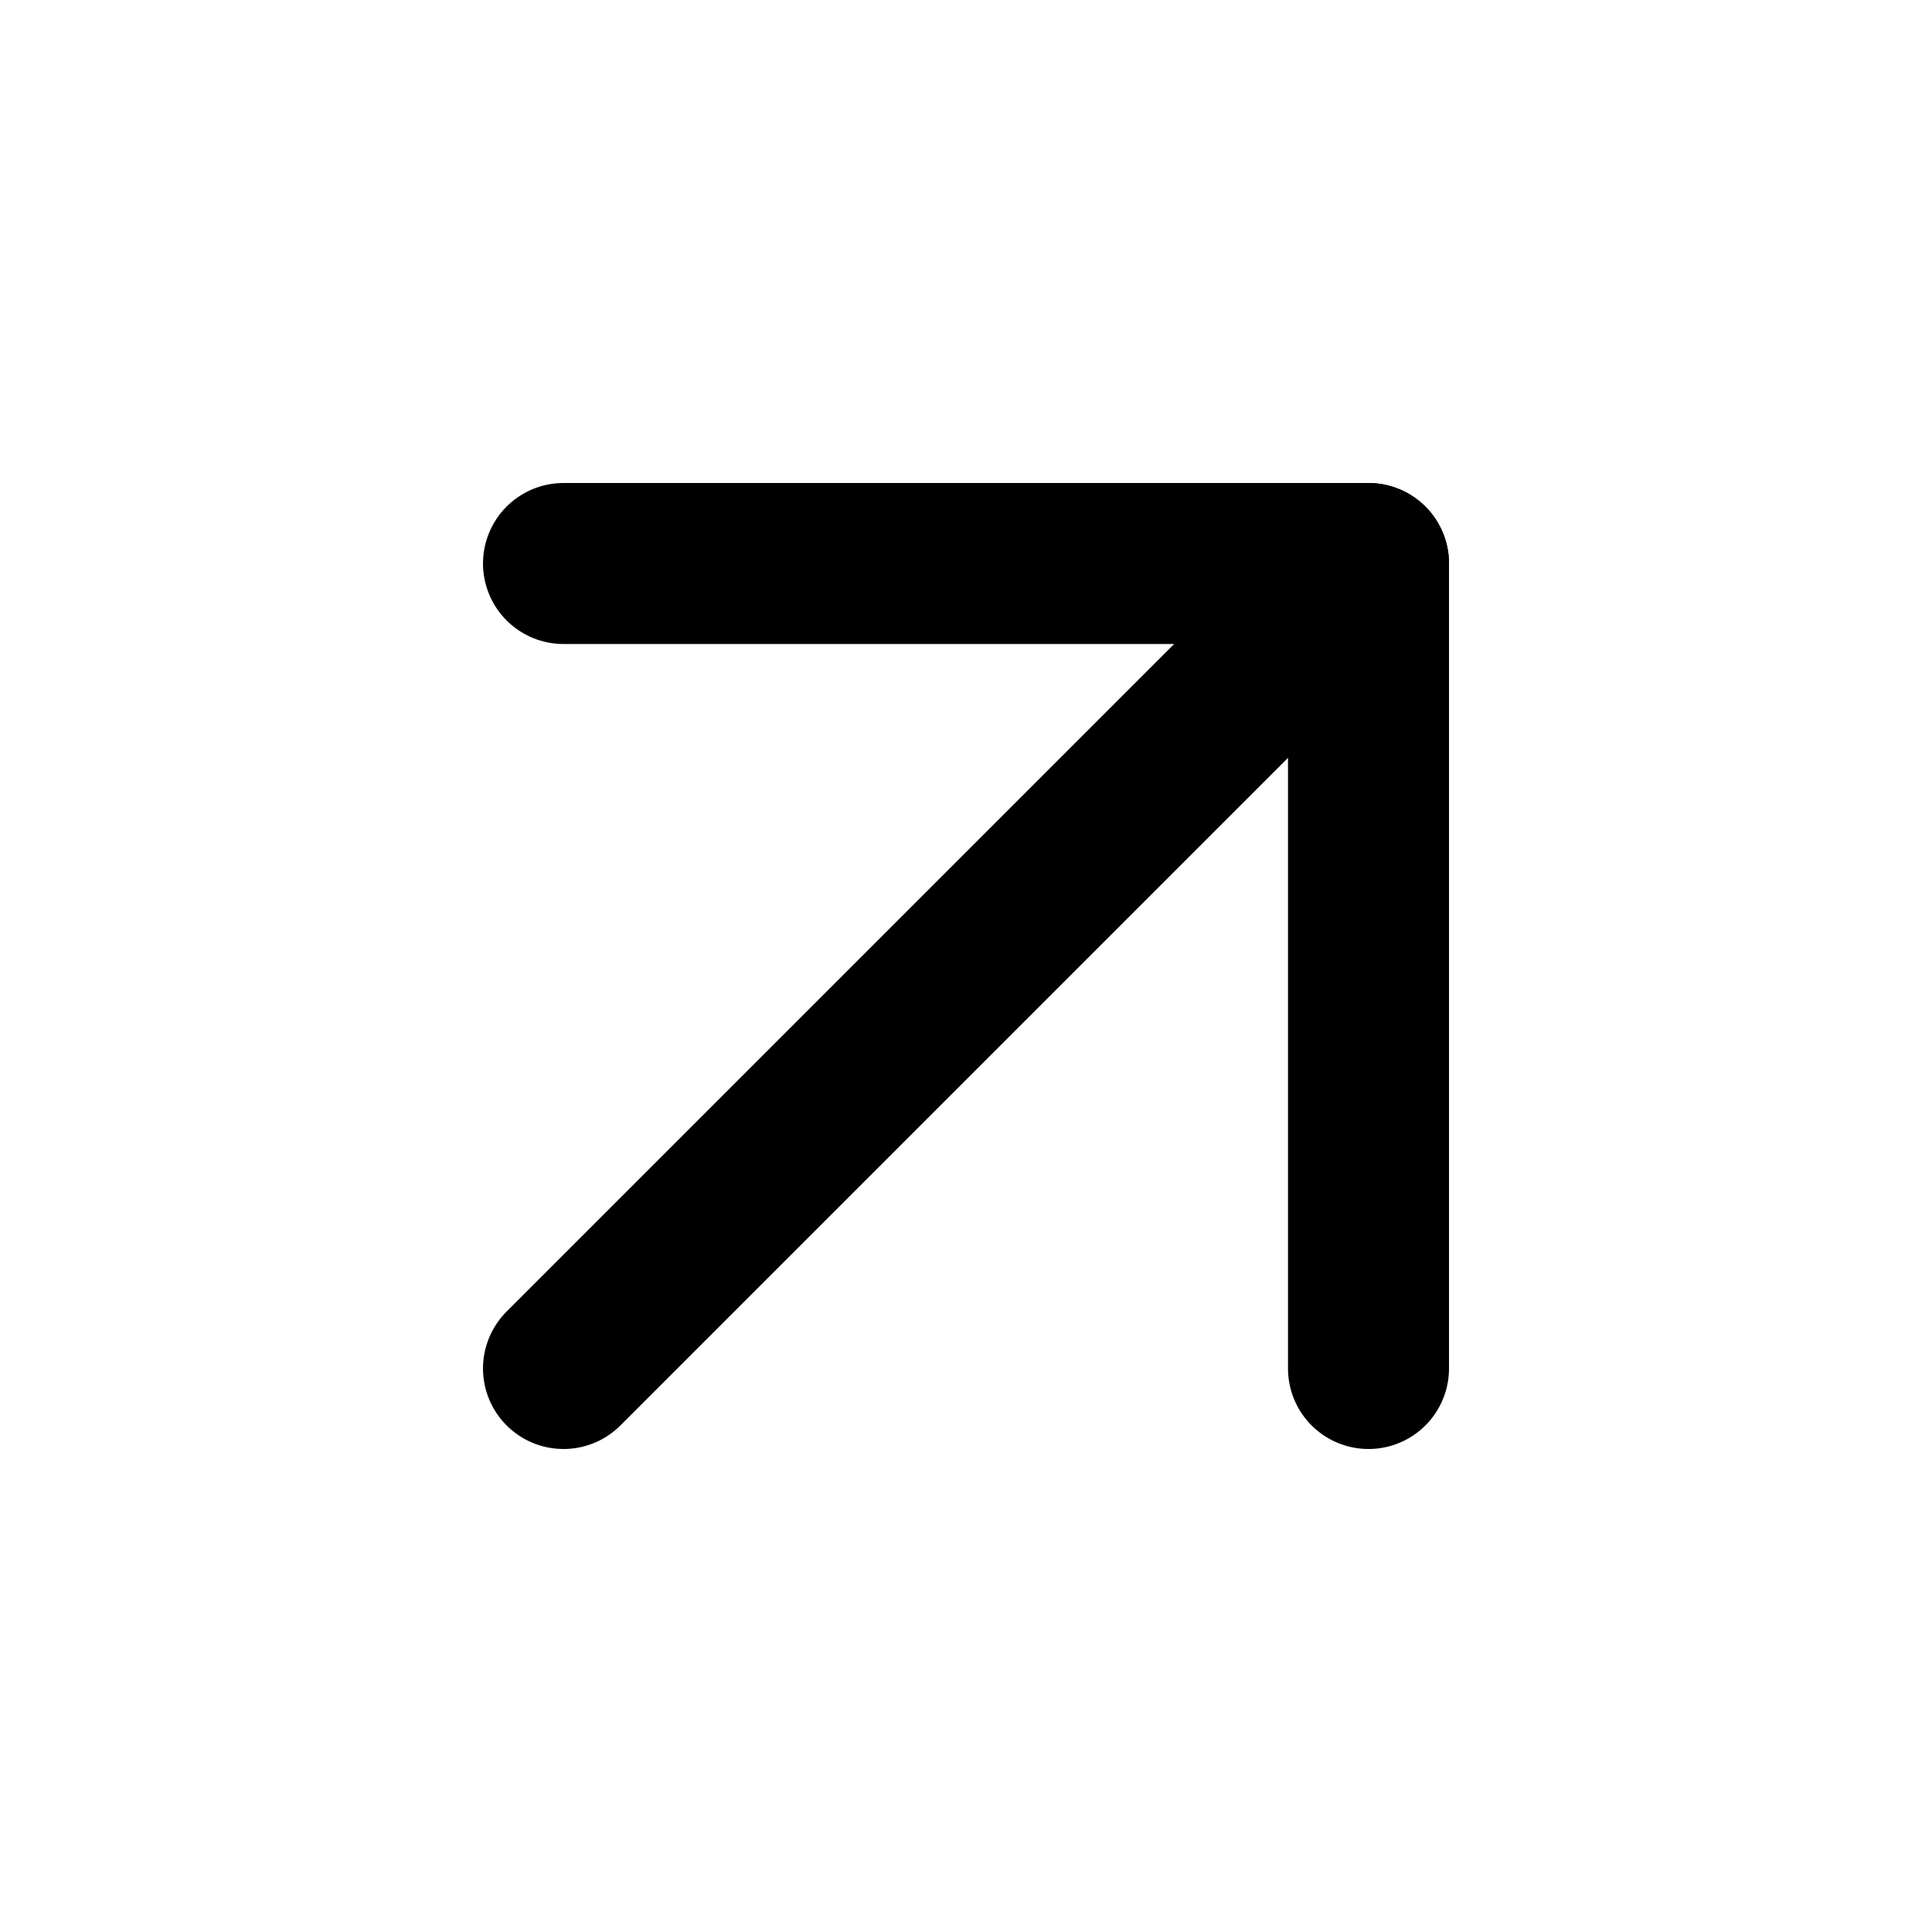
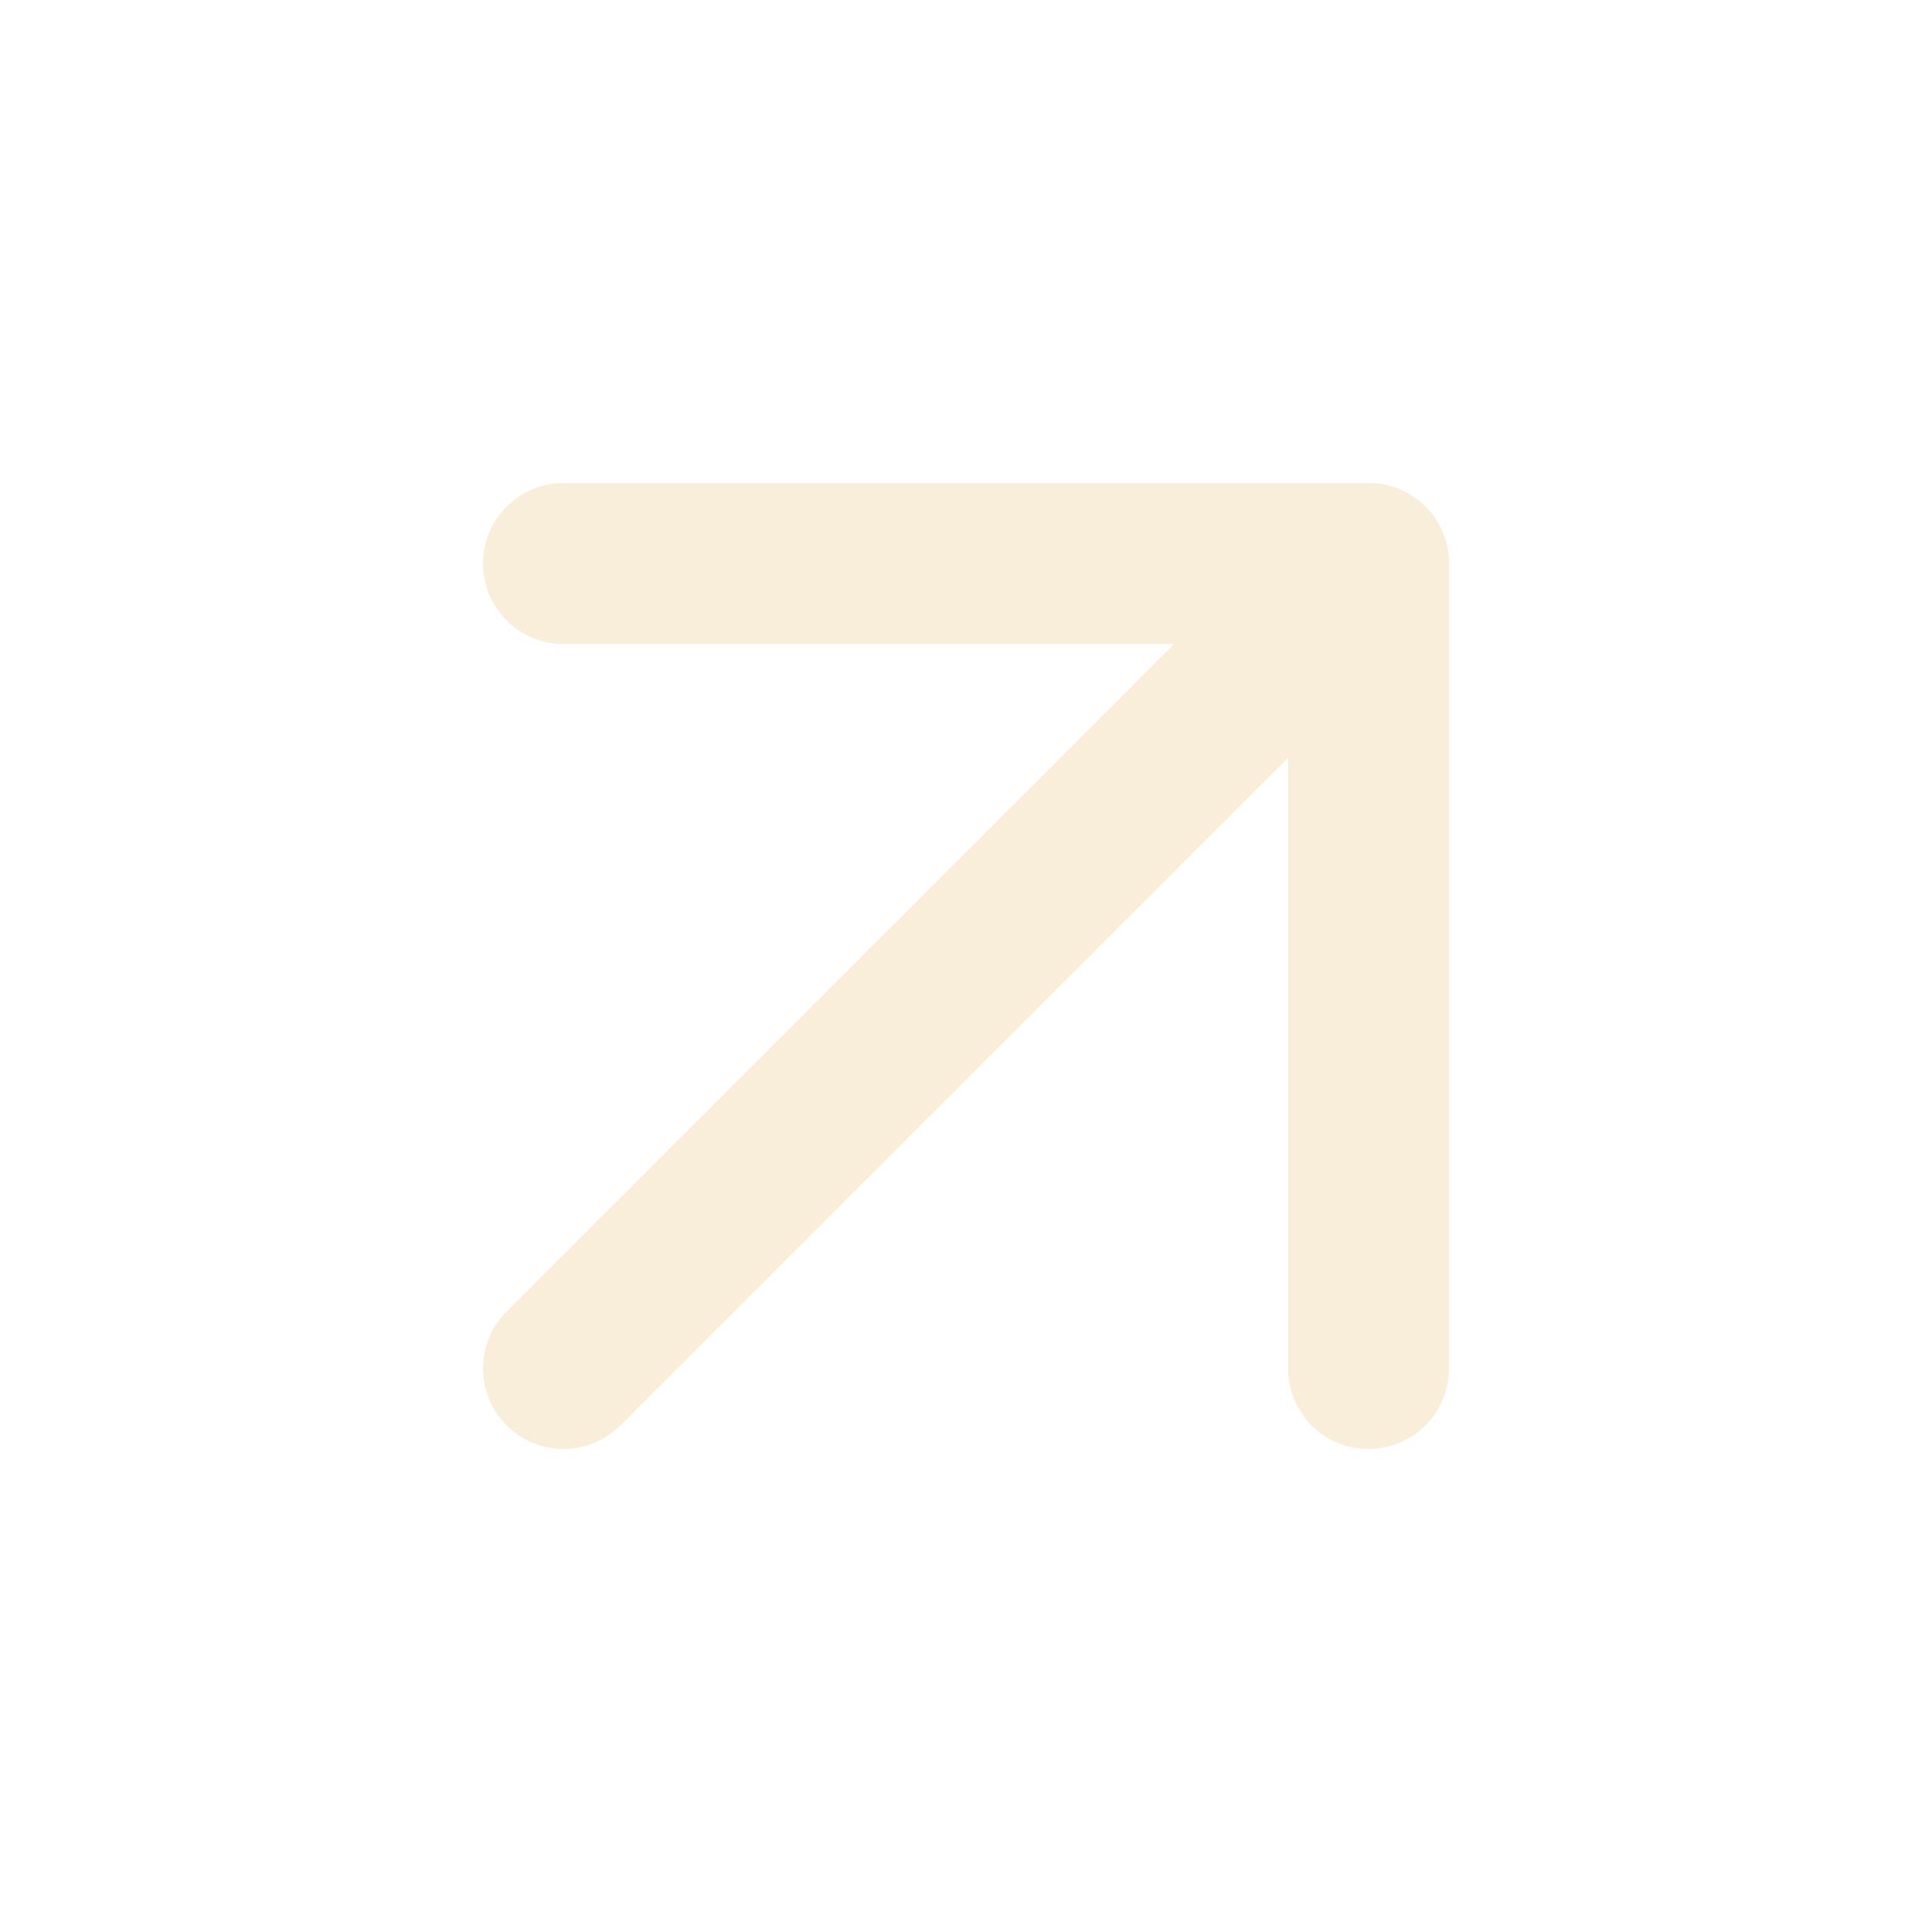
- <svg xmlns="http://www.w3.org/2000/svg" width="24" height="24" viewBox="0 0 24 24" fill="none" stroke="currentColor" stroke-width="2" stroke-linecap="round" stroke-linejoin="round">
+ <svg xmlns="http://www.w3.org/2000/svg" width="24" height="24" viewBox="0 0 24 24" fill="none" stroke="#f8eeda" stroke-width="2" stroke-linecap="round" stroke-linejoin="round">
  <line x1="7" y1="17" x2="17" y2="7" />
  <polyline points="7 7 17 7 17 17" />
</svg>
